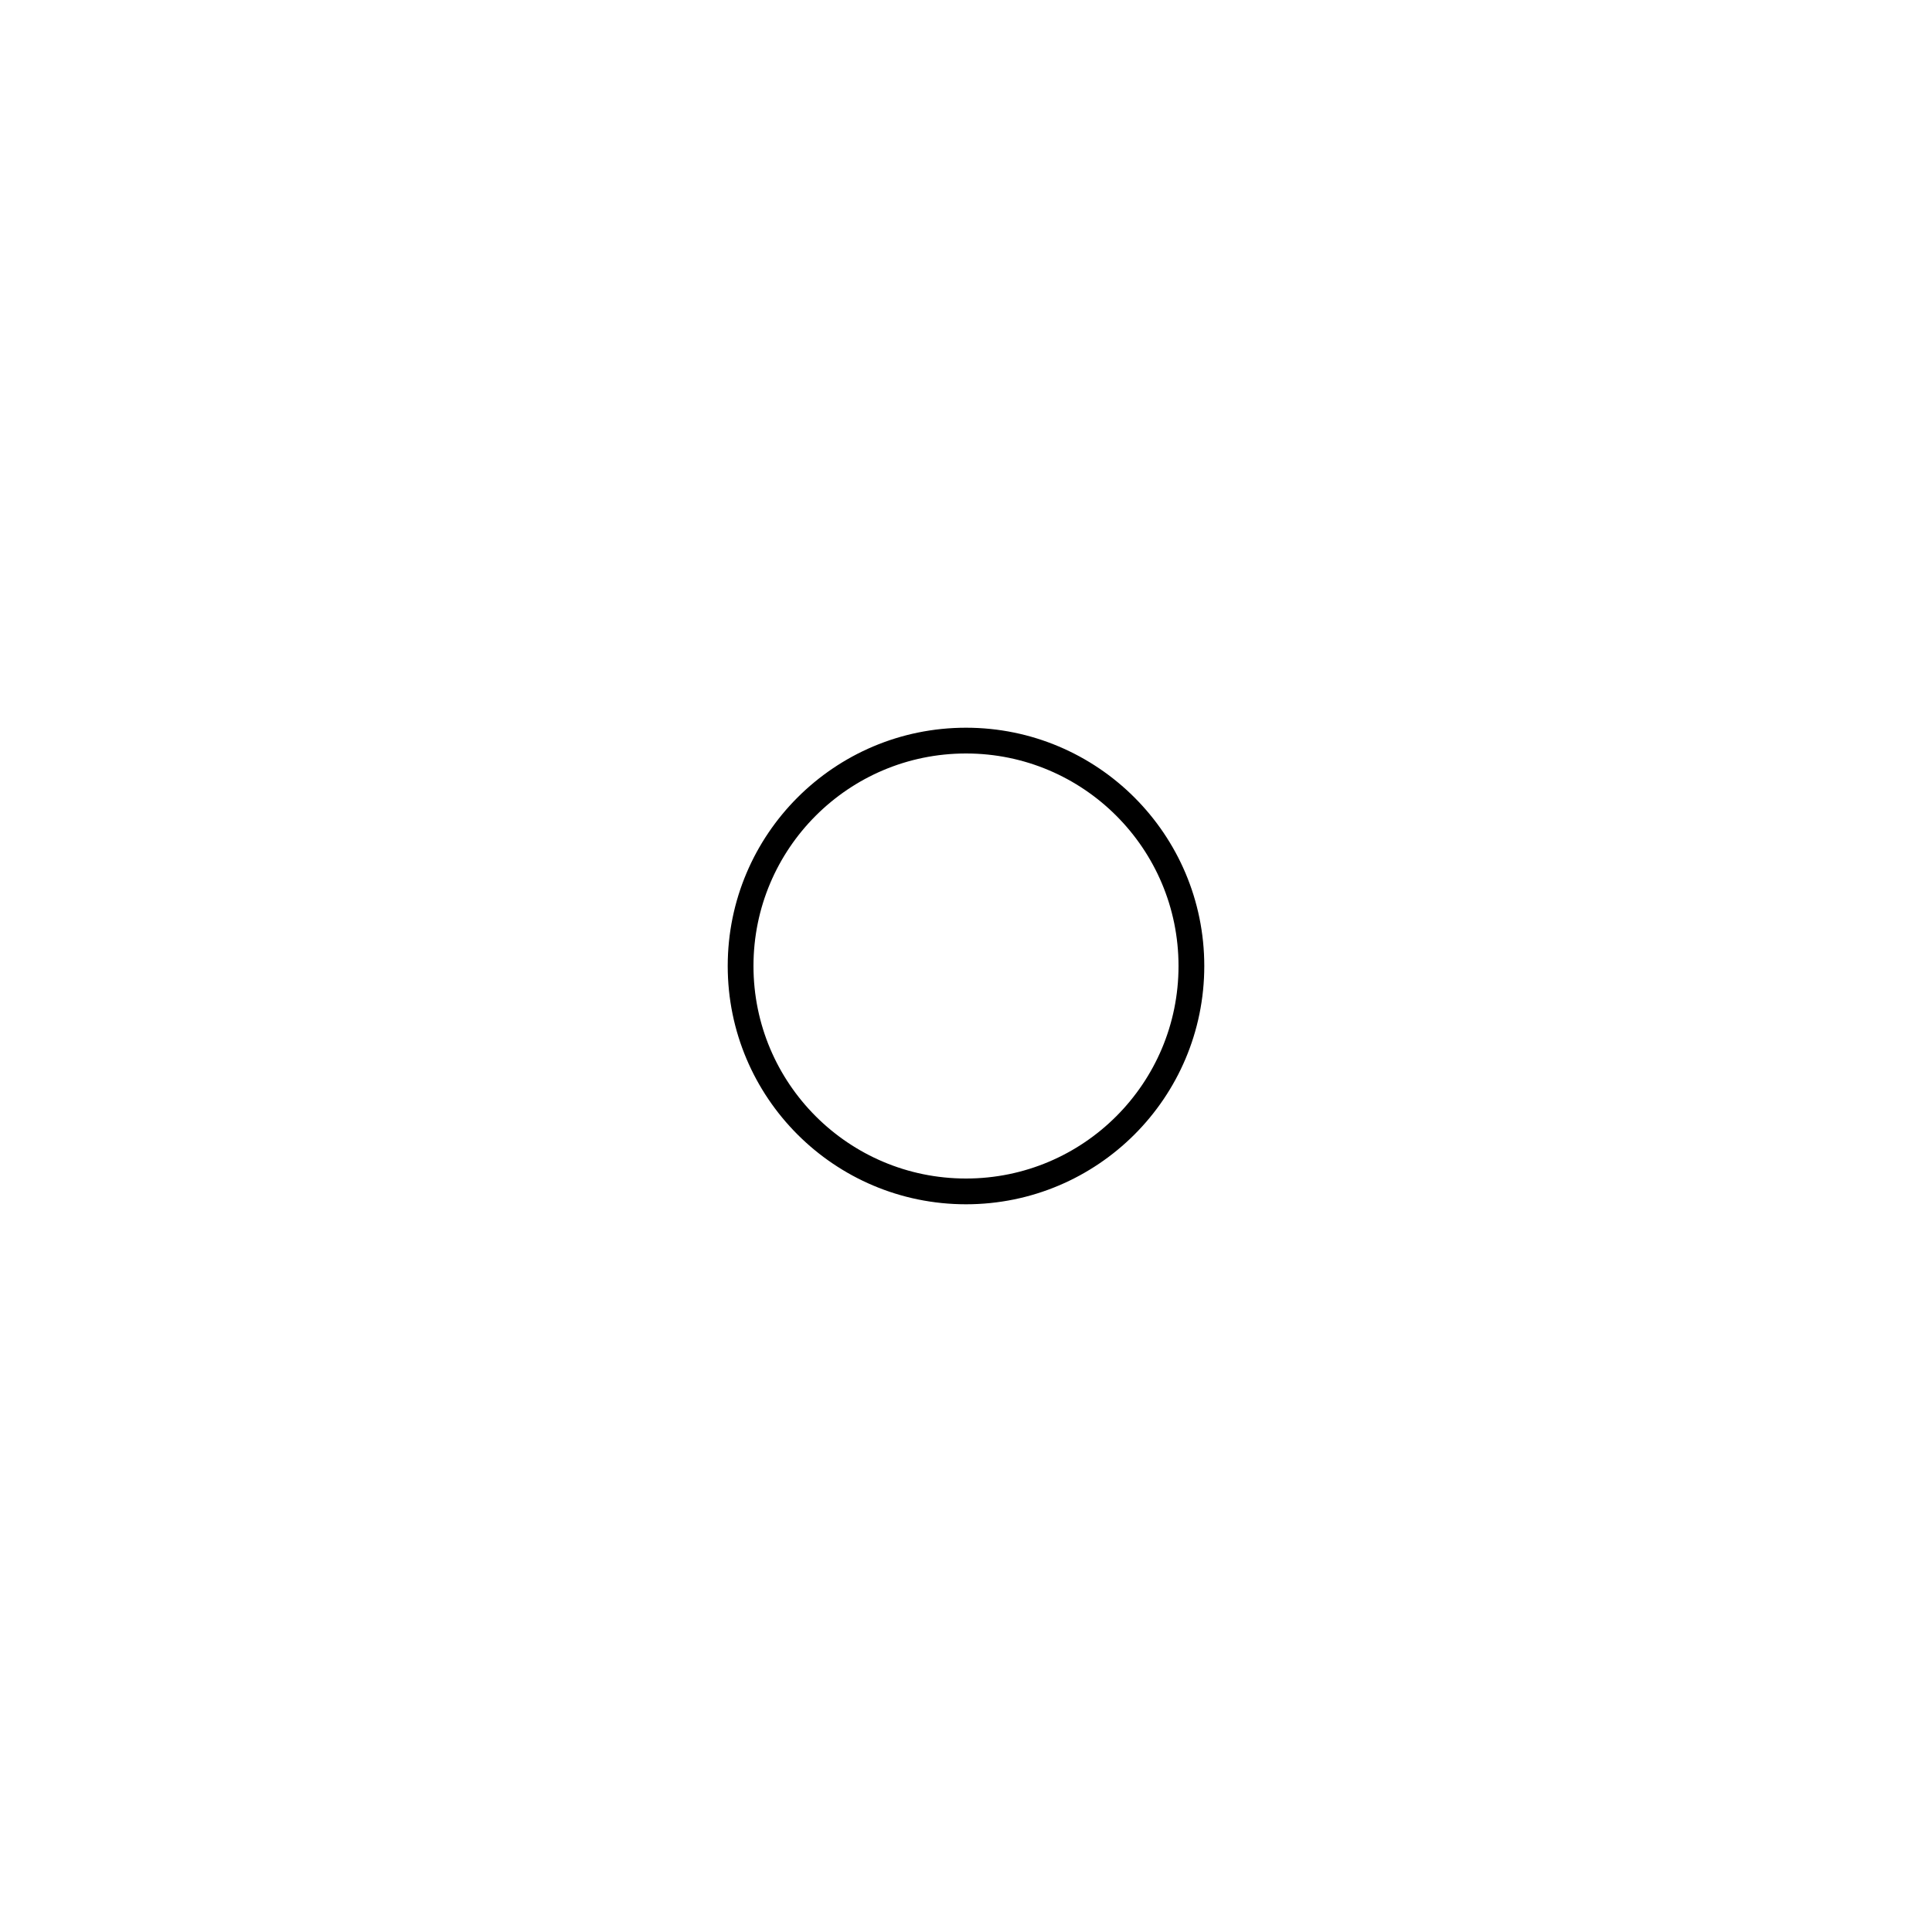
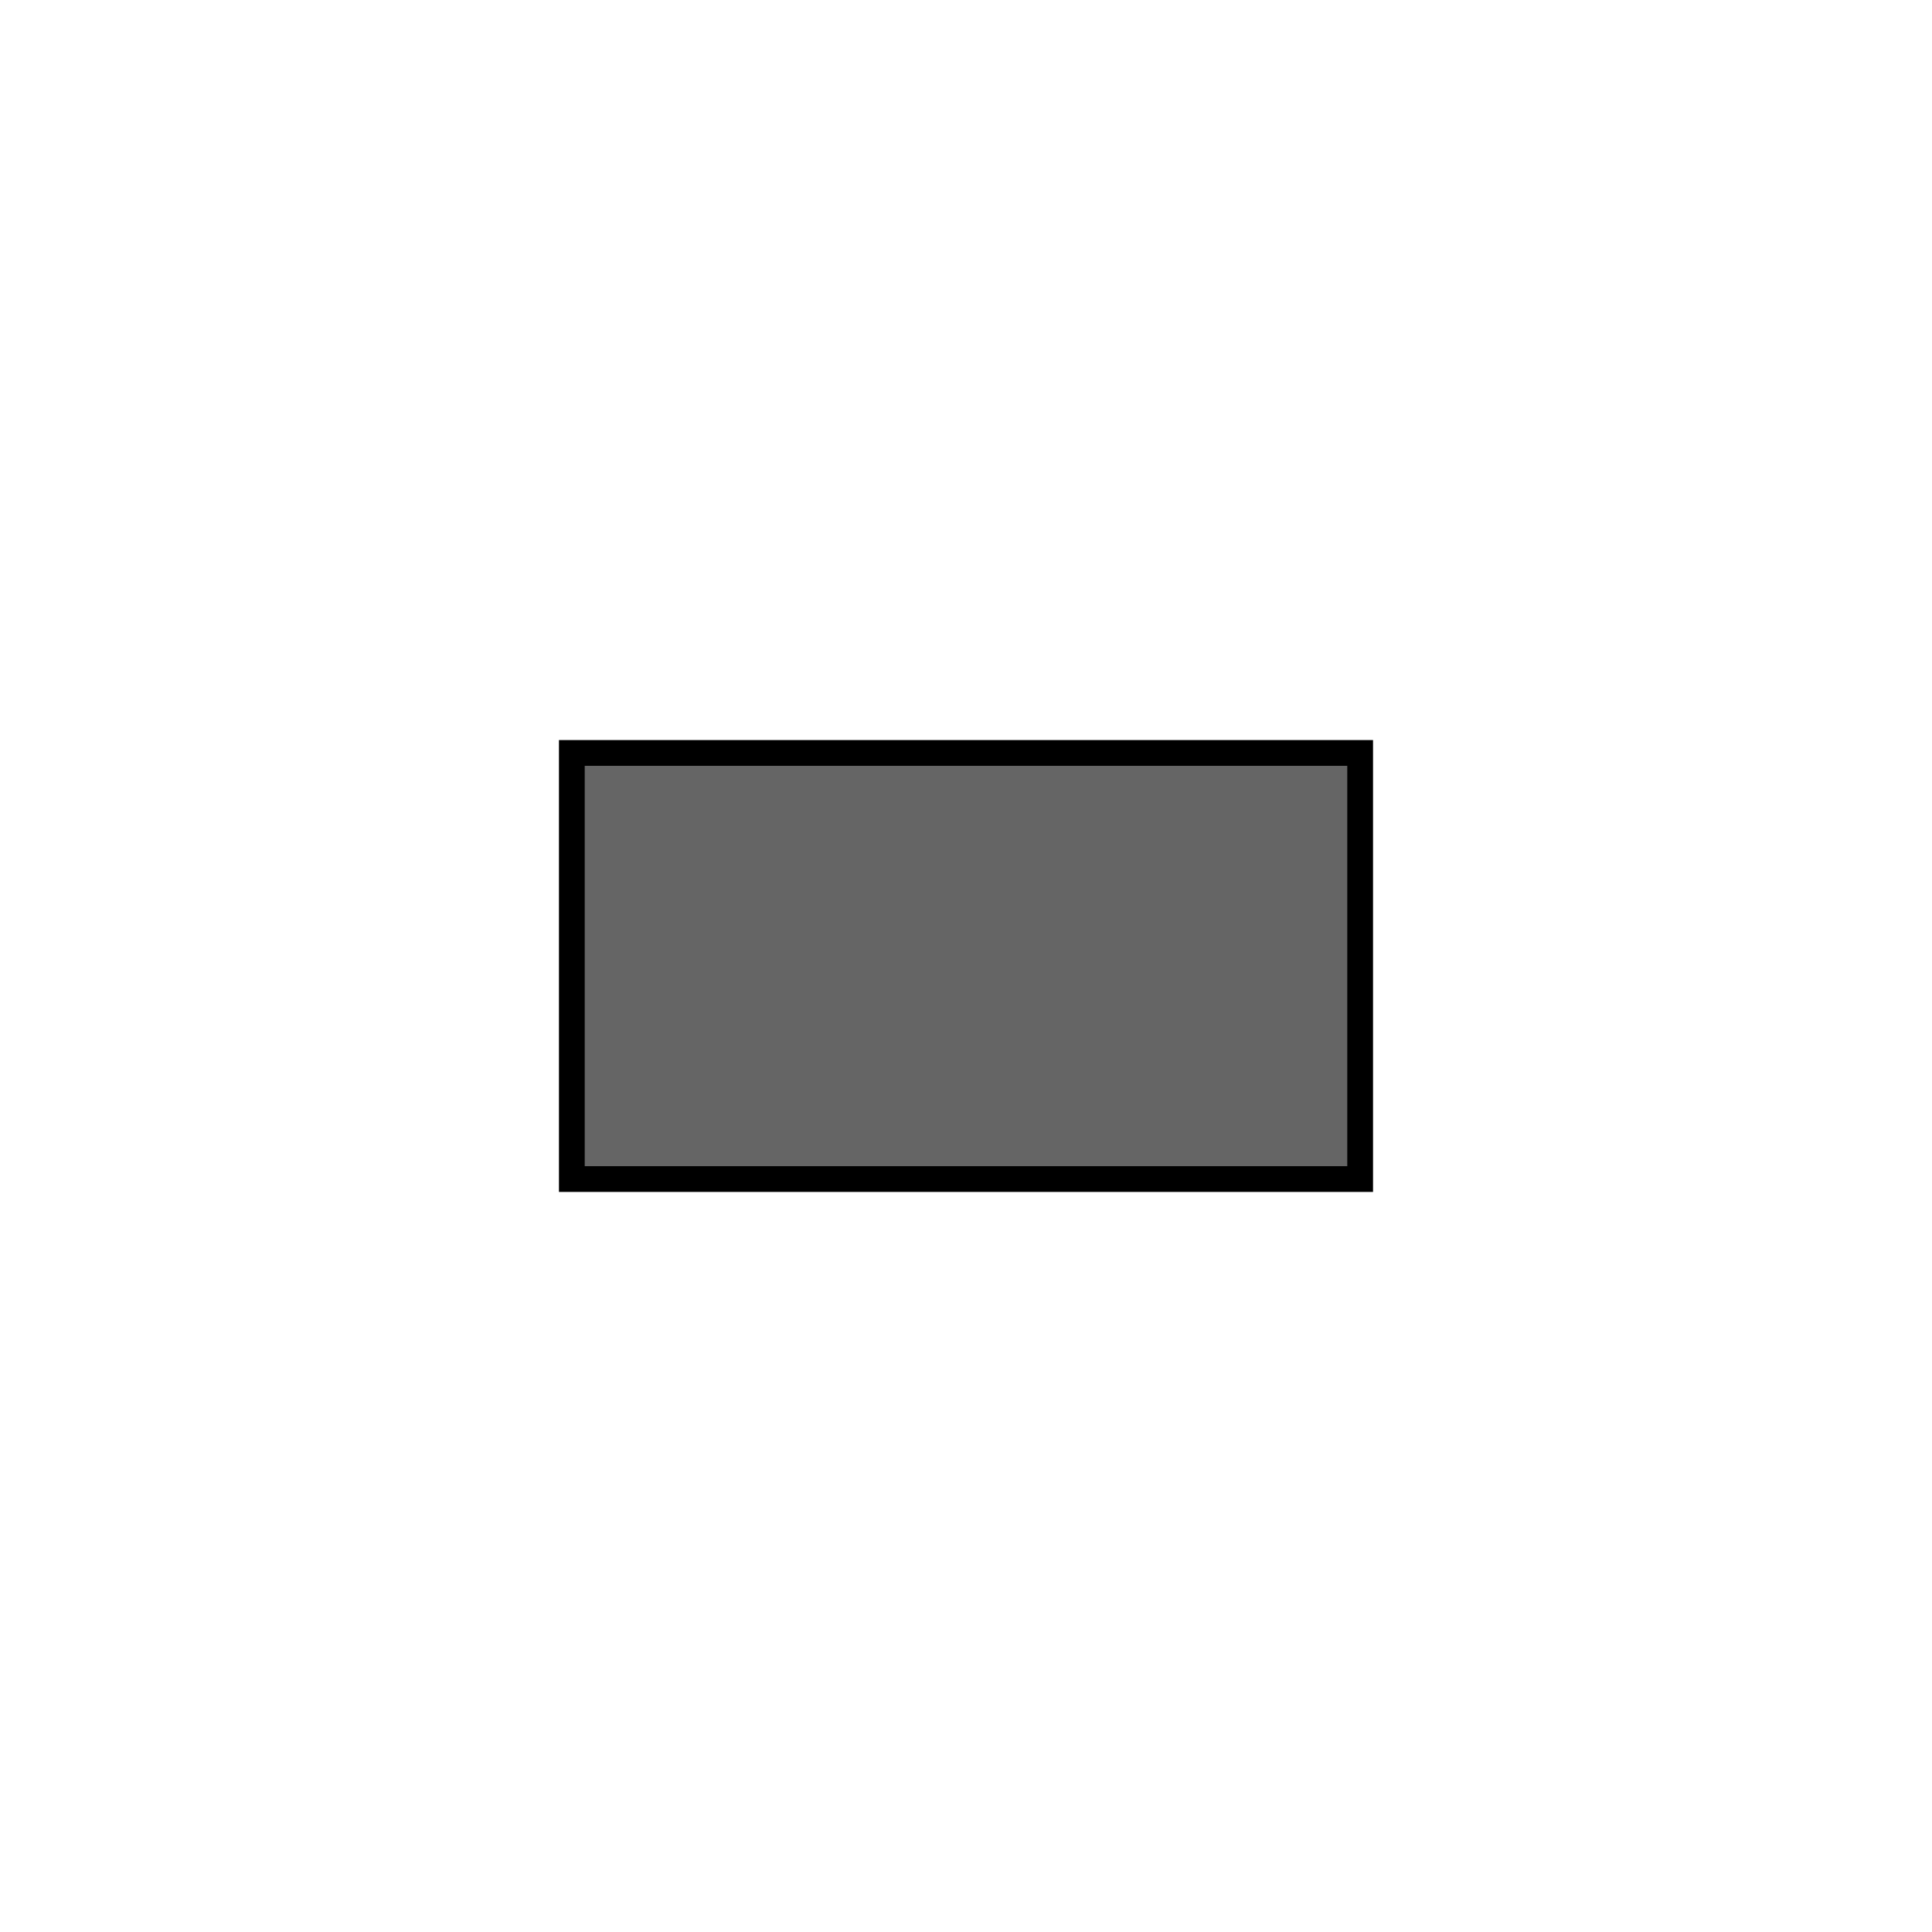
<svg xmlns="http://www.w3.org/2000/svg" version="1.1" width="300" height="300" viewBox="0 0 300 300" xml:space="preserve">
  <defs>
</defs>
  <rect x="0" y="0" width="100%" height="100%" fill="transparent" />
  <g transform="matrix(1 0 0 1 150 150)" id="02c07b35-ea04-4b5e-a13d-32c2edf39024">
    <rect style="stroke: none; stroke-width: 1; stroke-dasharray: none; stroke-linecap: butt; stroke-dashoffset: 0; stroke-linejoin: miter; stroke-miterlimit: 4; fill: rgb(255,255,255); fill-rule: nonzero; opacity: 1; visibility: hidden;" vector-effect="non-scaling-stroke" x="-150" y="-150" rx="0" ry="0" width="300" height="300" />
  </g>
  <g transform="matrix(Infinity NaN NaN Infinity 0 0)" id="27393920-157b-449c-b1c1-cf0401196ffe">
</g>
-   <g transform="matrix(1 0 0 1 150 150)" id="57c01c25-9501-407d-b0c8-f3c43b6f6e85">
-     <circle style="stroke: rgb(0,0,0); stroke-width: 4; stroke-dasharray: none; stroke-linecap: butt; stroke-dashoffset: 0; stroke-linejoin: miter; stroke-miterlimit: 4; fill: rgb(255,255,255); fill-rule: nonzero; opacity: 1;" vector-effect="non-scaling-stroke" cx="0" cy="0" r="35" />
+   <g transform="matrix(1.85 0 0 1 150 150)" id="dd73f768-6c25-4c36-8950-99cf49b58f46">
+     <rect style="stroke: rgb(0,0,0); stroke-width: 4; stroke-dasharray: none; stroke-linecap: butt; stroke-dashoffset: 0; stroke-linejoin: miter; stroke-miterlimit: 4; fill: rgb(101,101,101); fill-rule: nonzero; opacity: 1;" vector-effect="non-scaling-stroke" x="-33.084" y="-33.084" rx="0" ry="0" width="66.167" height="66.167" />
  </g>
</svg>
